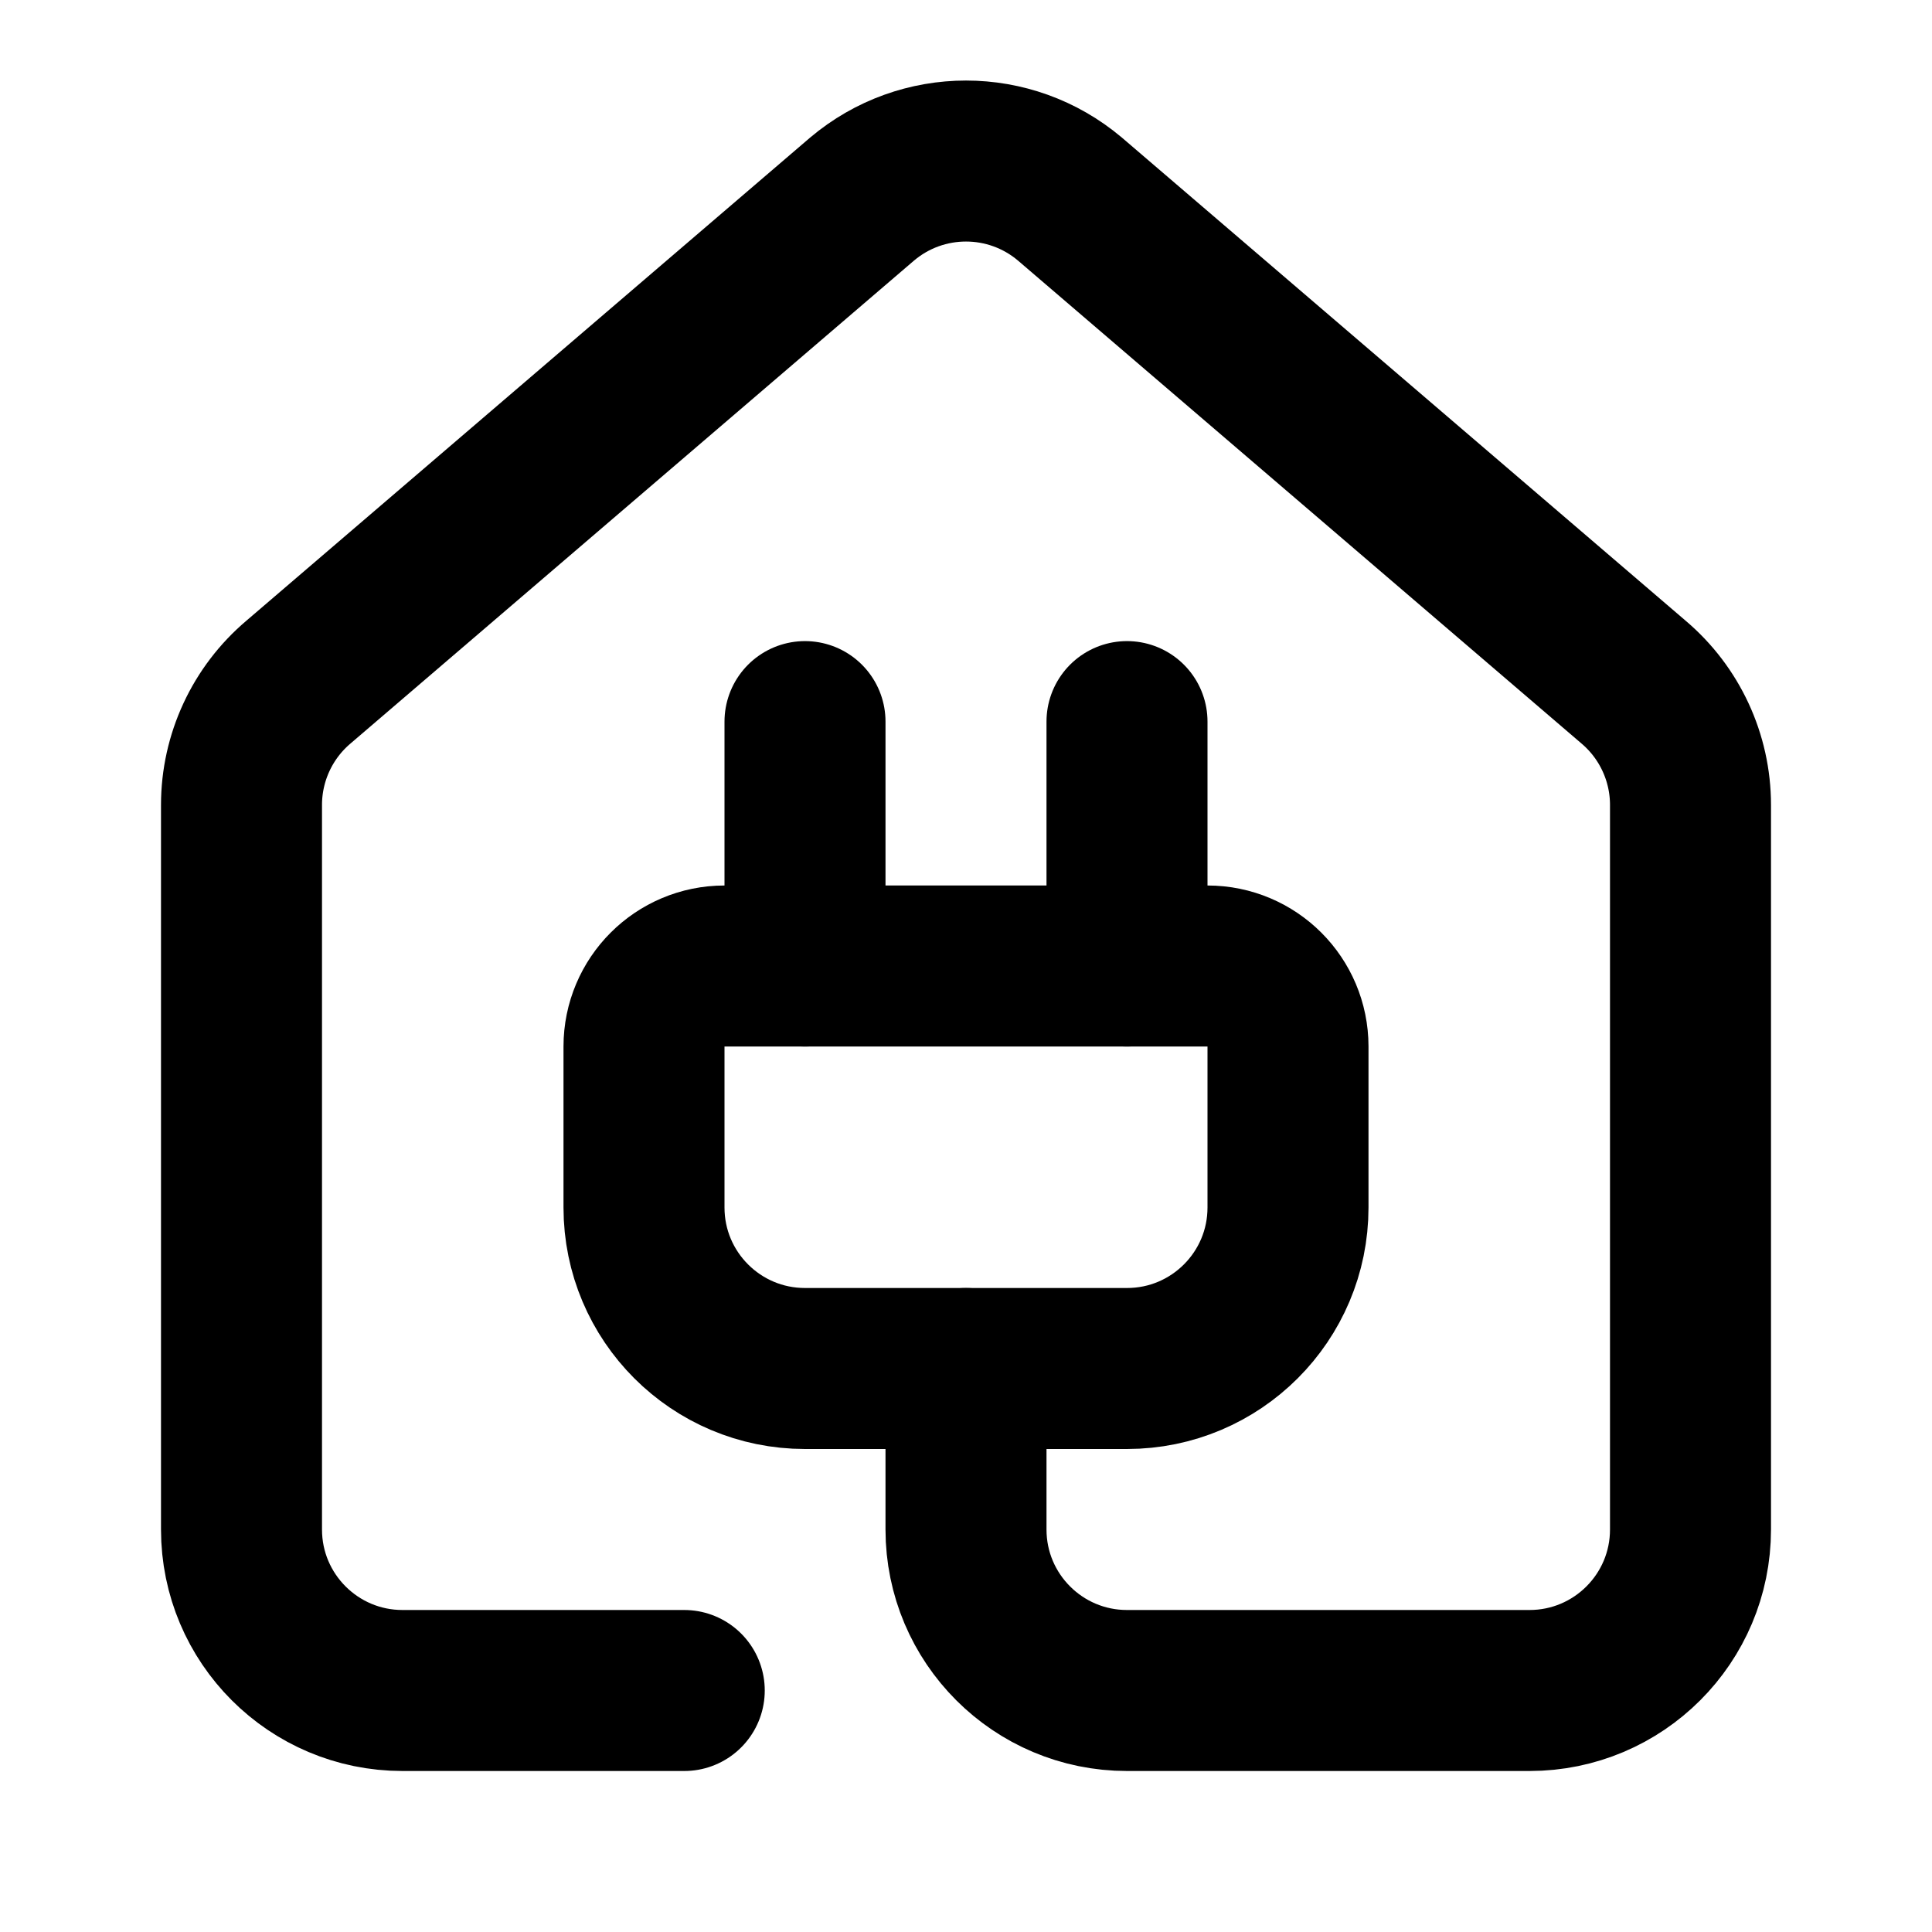
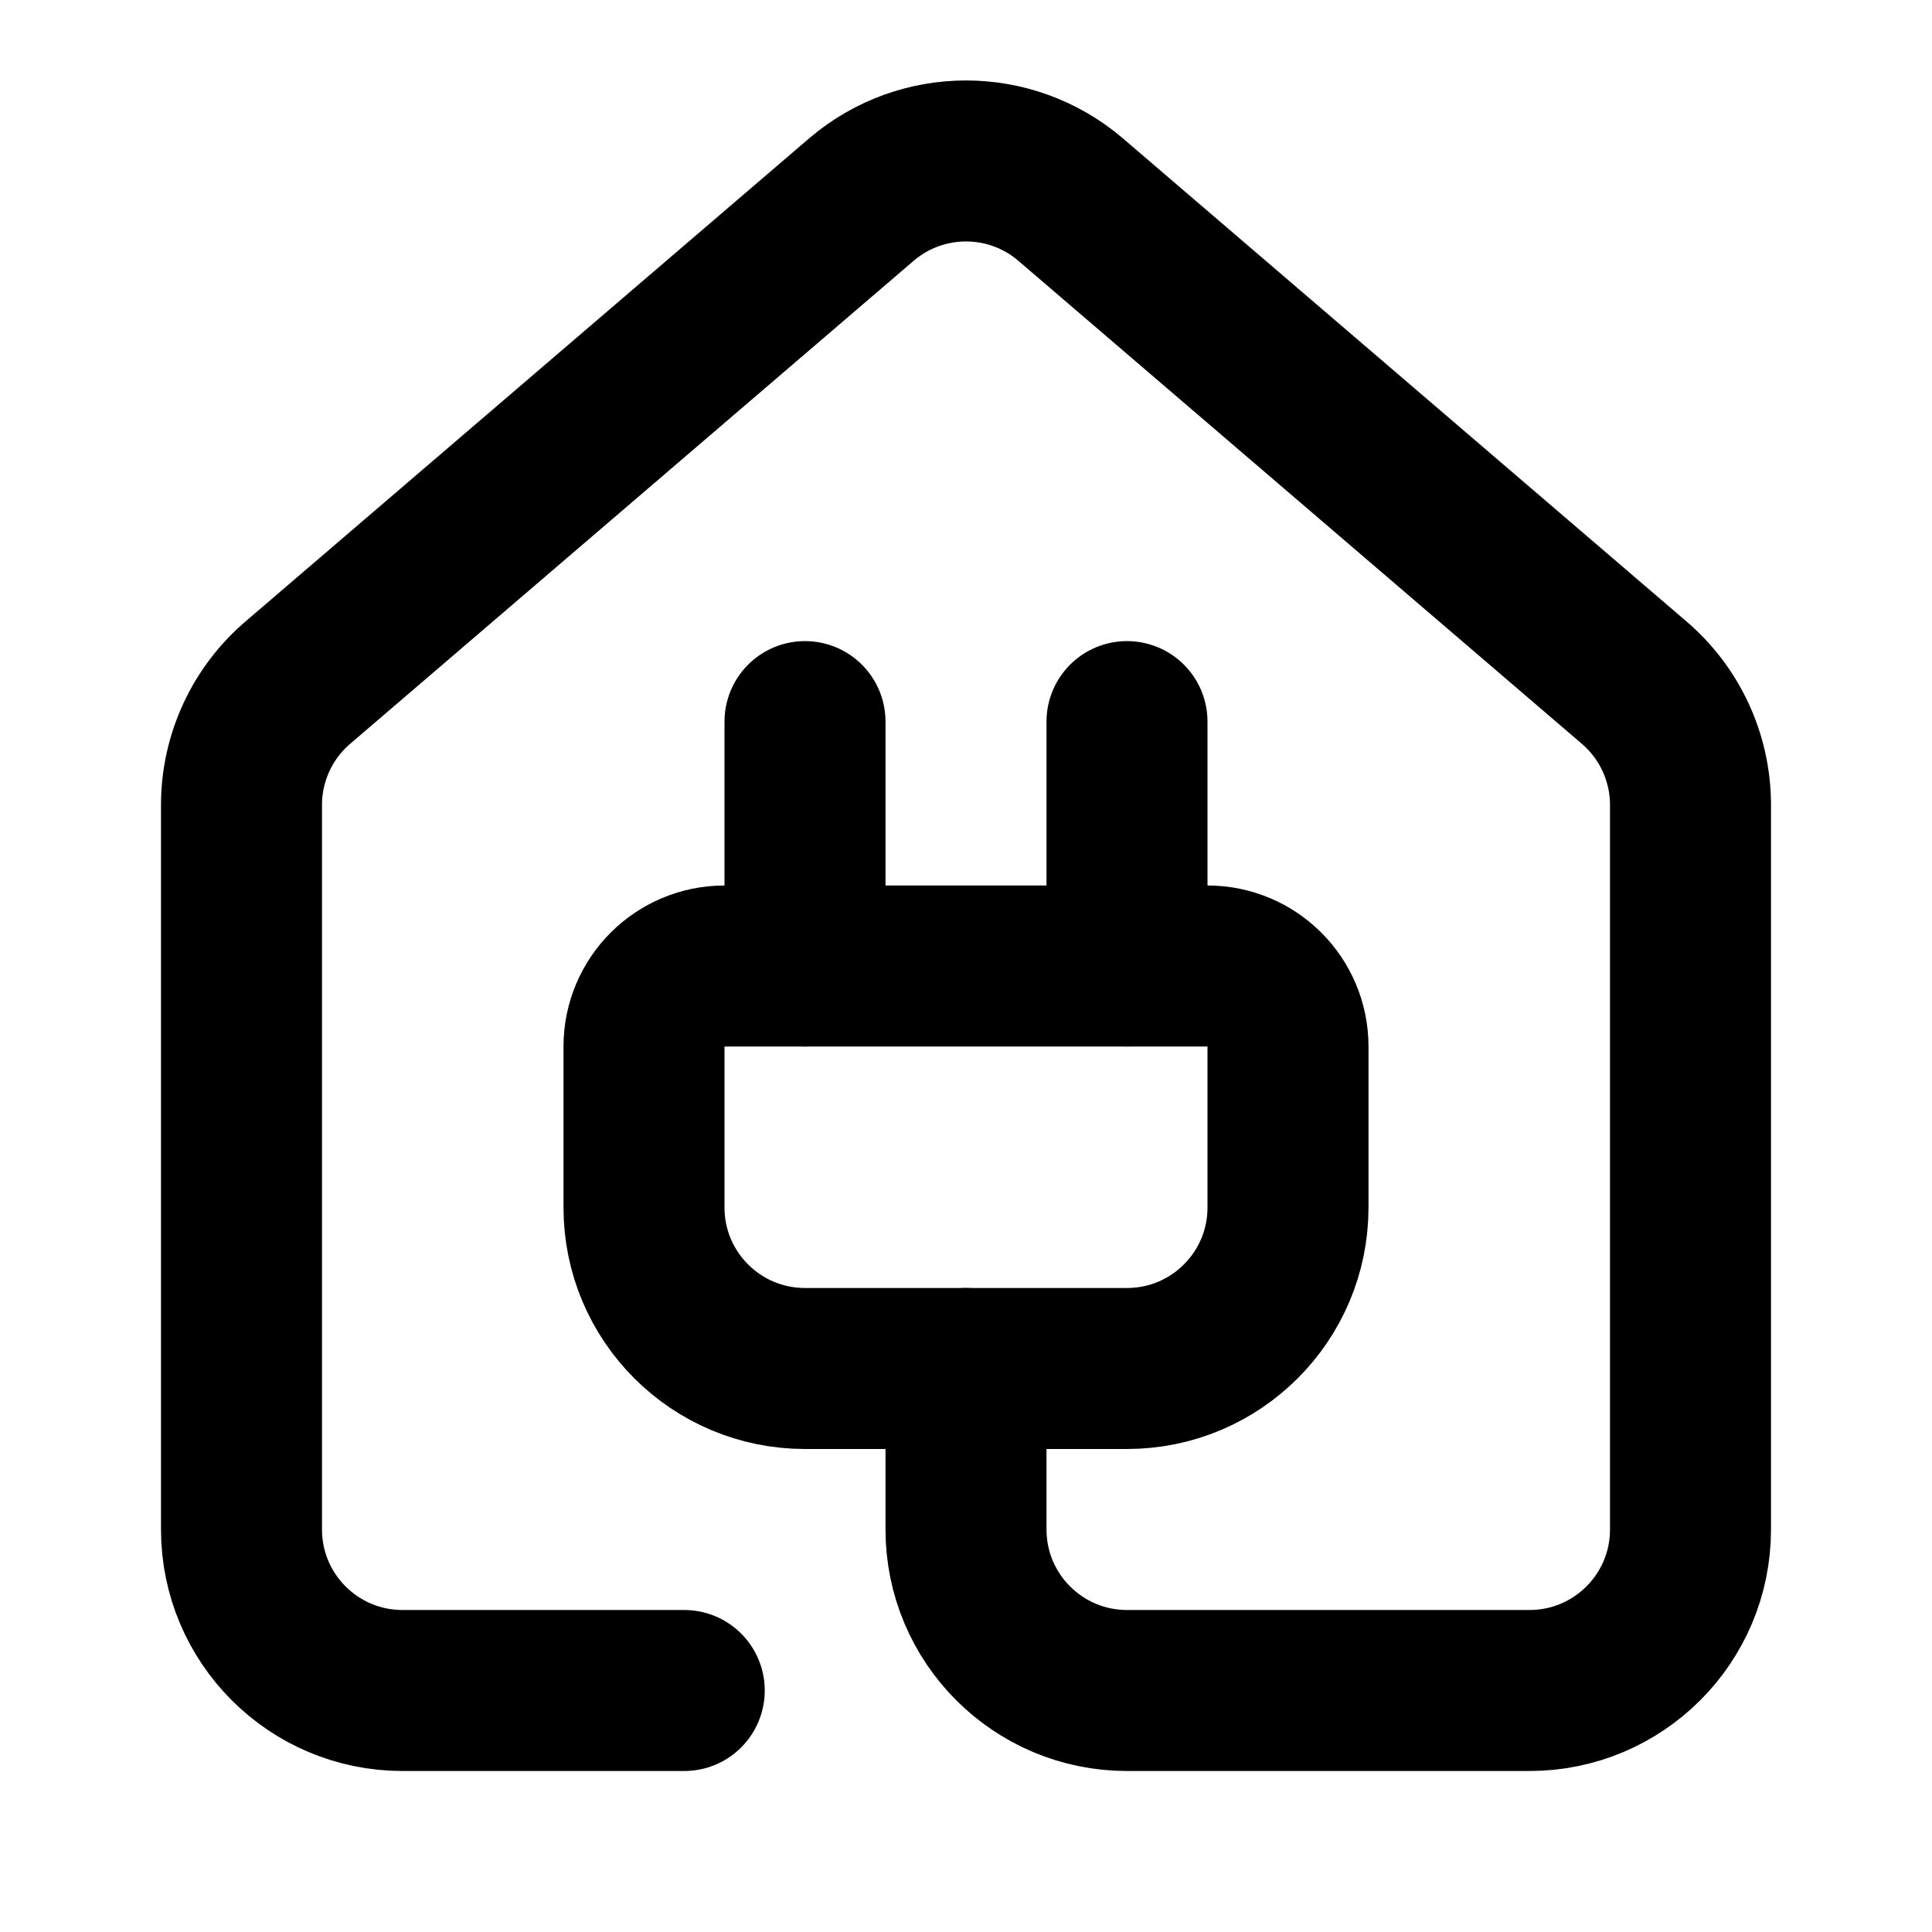
<svg xmlns="http://www.w3.org/2000/svg" width="24" height="24" viewBox="0 0 24 24" fill="none" stroke="currentColor" stroke-width="2" stroke-linecap="round" stroke-linejoin="round">
  <path d="M10 12V8.964" />
  <path d="M14 12V8.964" />
  <path d="M15 12a1 1 0 0 1 1 1v2a2 2 0 0 1-2 2h-4a2 2 0 0 1-2-2v-2a1 1 0 0 1 1-1z" />
-   <path d="M8.5 21H5a2 2 0 0 1-2-2v-9a2 2 0 0 1 .709-1.528l7-5.999a2 2 0 0 1 2.582 0l7 5.999A2 2 0 0 1 21 10v9a2 2 0 0 1-2 2h-5a2 2 0 0 1-2-2v-2" />
+   <path d="M8.5 21H5a2 2 0 0 1-2-2v-9a2 2 0 0 1 .709-1.528l7-6a2 2 0 0 1 2.582 0l7 6A2 2 0 0 1 21 10v9a2 2 0 0 1-2 2h-5a2 2 0 0 1-2-2v-2" />
</svg>
